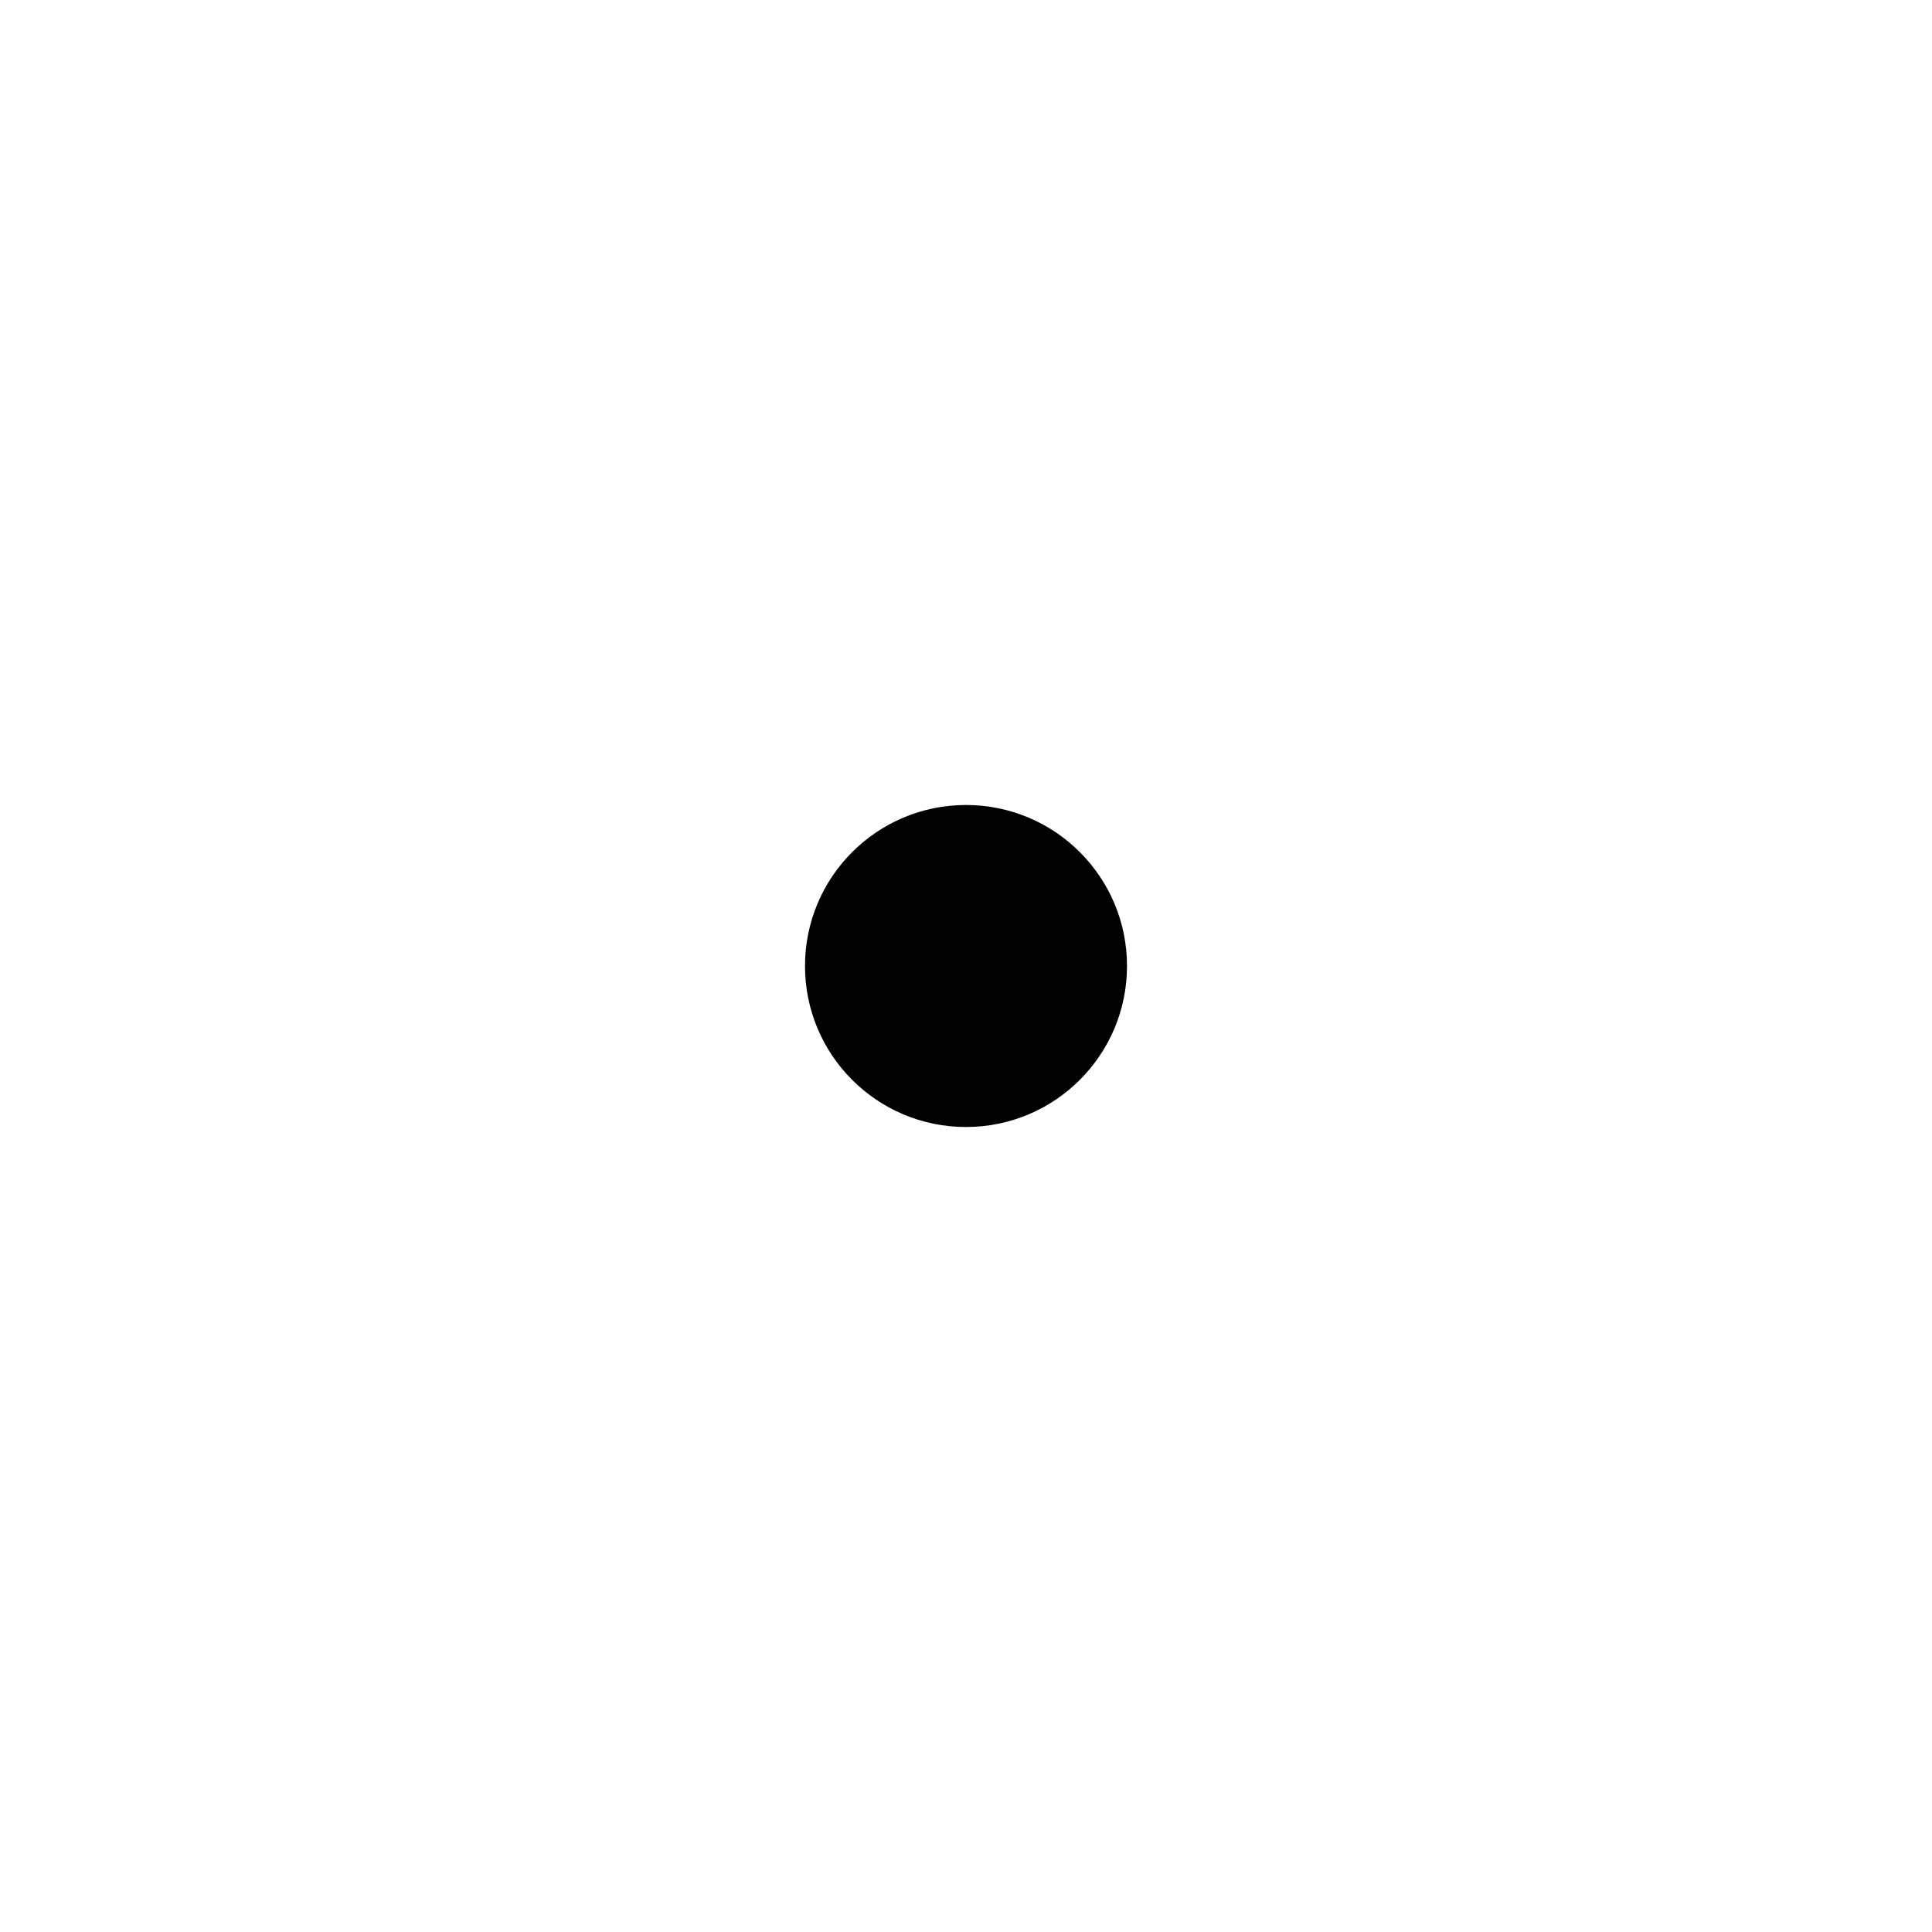
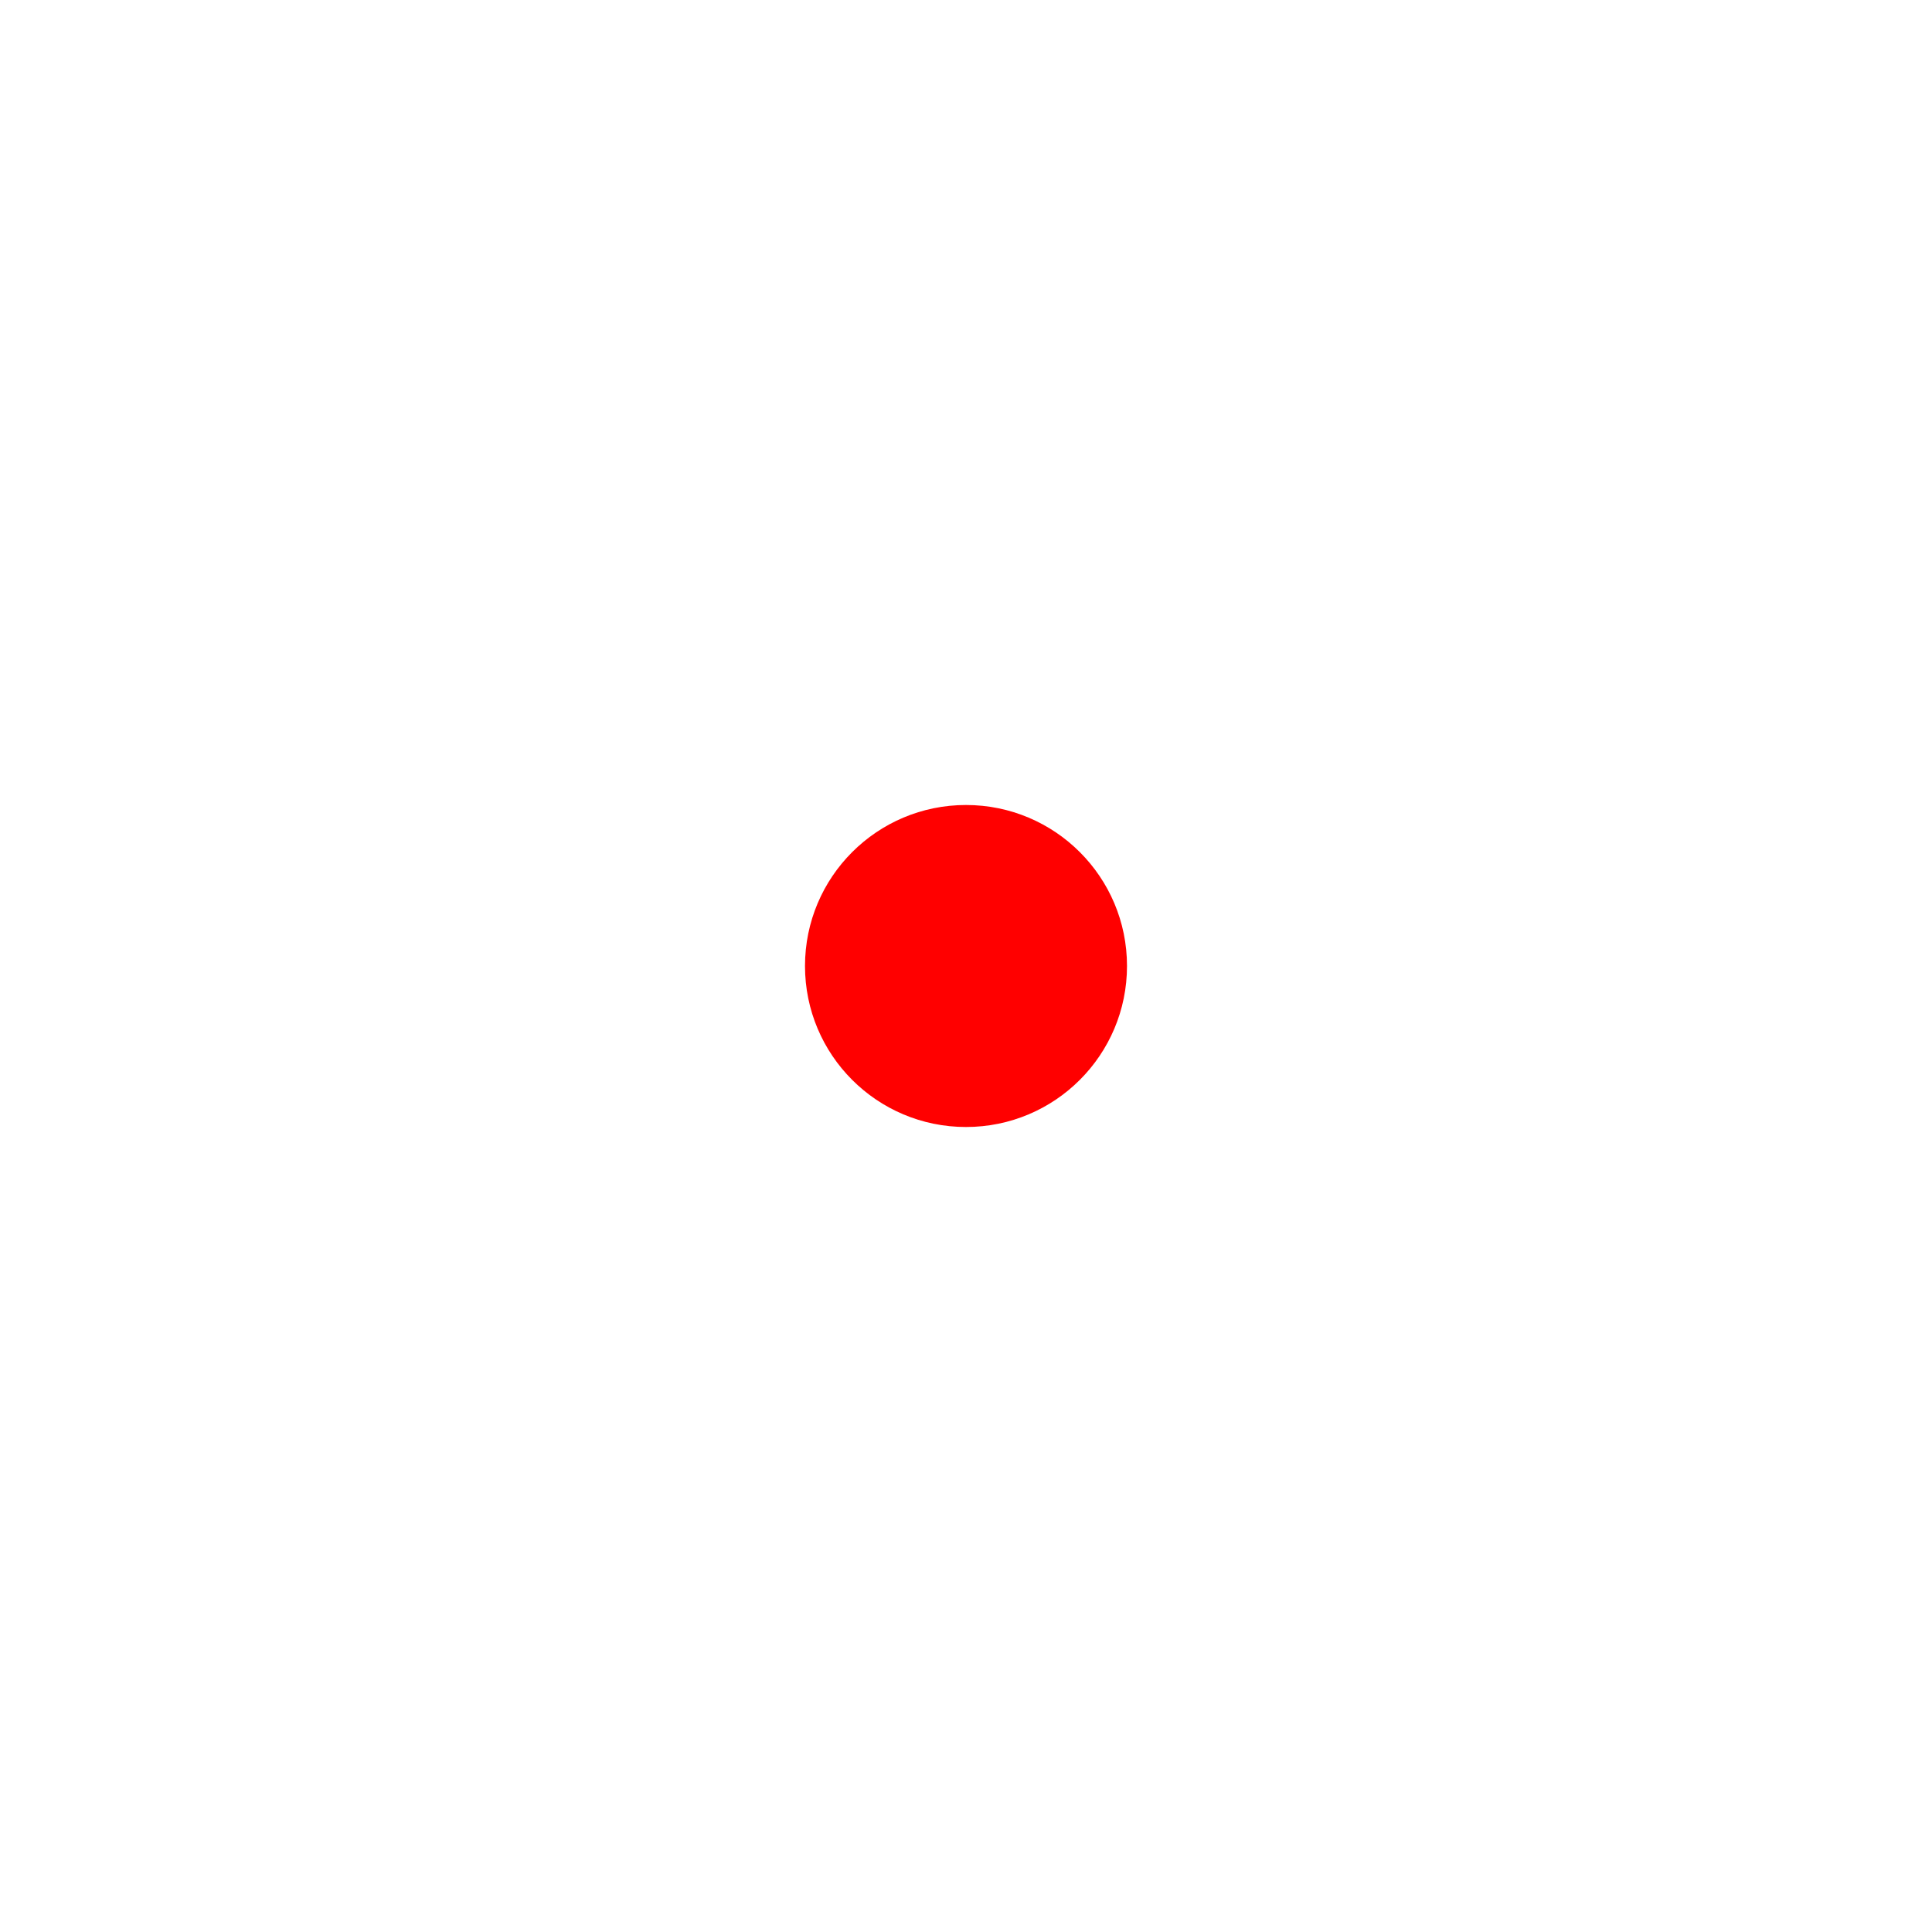
<svg xmlns="http://www.w3.org/2000/svg" width="24" height="24" viewBox="0 0 24 24" fill="none">
-   <path d="M14 12C14 13.105 13.105 14 12 14C10.895 14 10 13.105 10 12C10 10.895 10.895 10 12 10C13.105 10 14 10.895 14 12Z" fill="black" />
+   <path d="M14 12C14 13.105 13.105 14 12 14C10.895 14 10 13.105 10 12C10 10.895 10.895 10 12 10C13.105 10 14 10.895 14 12Z" fill="red" />
</svg>
